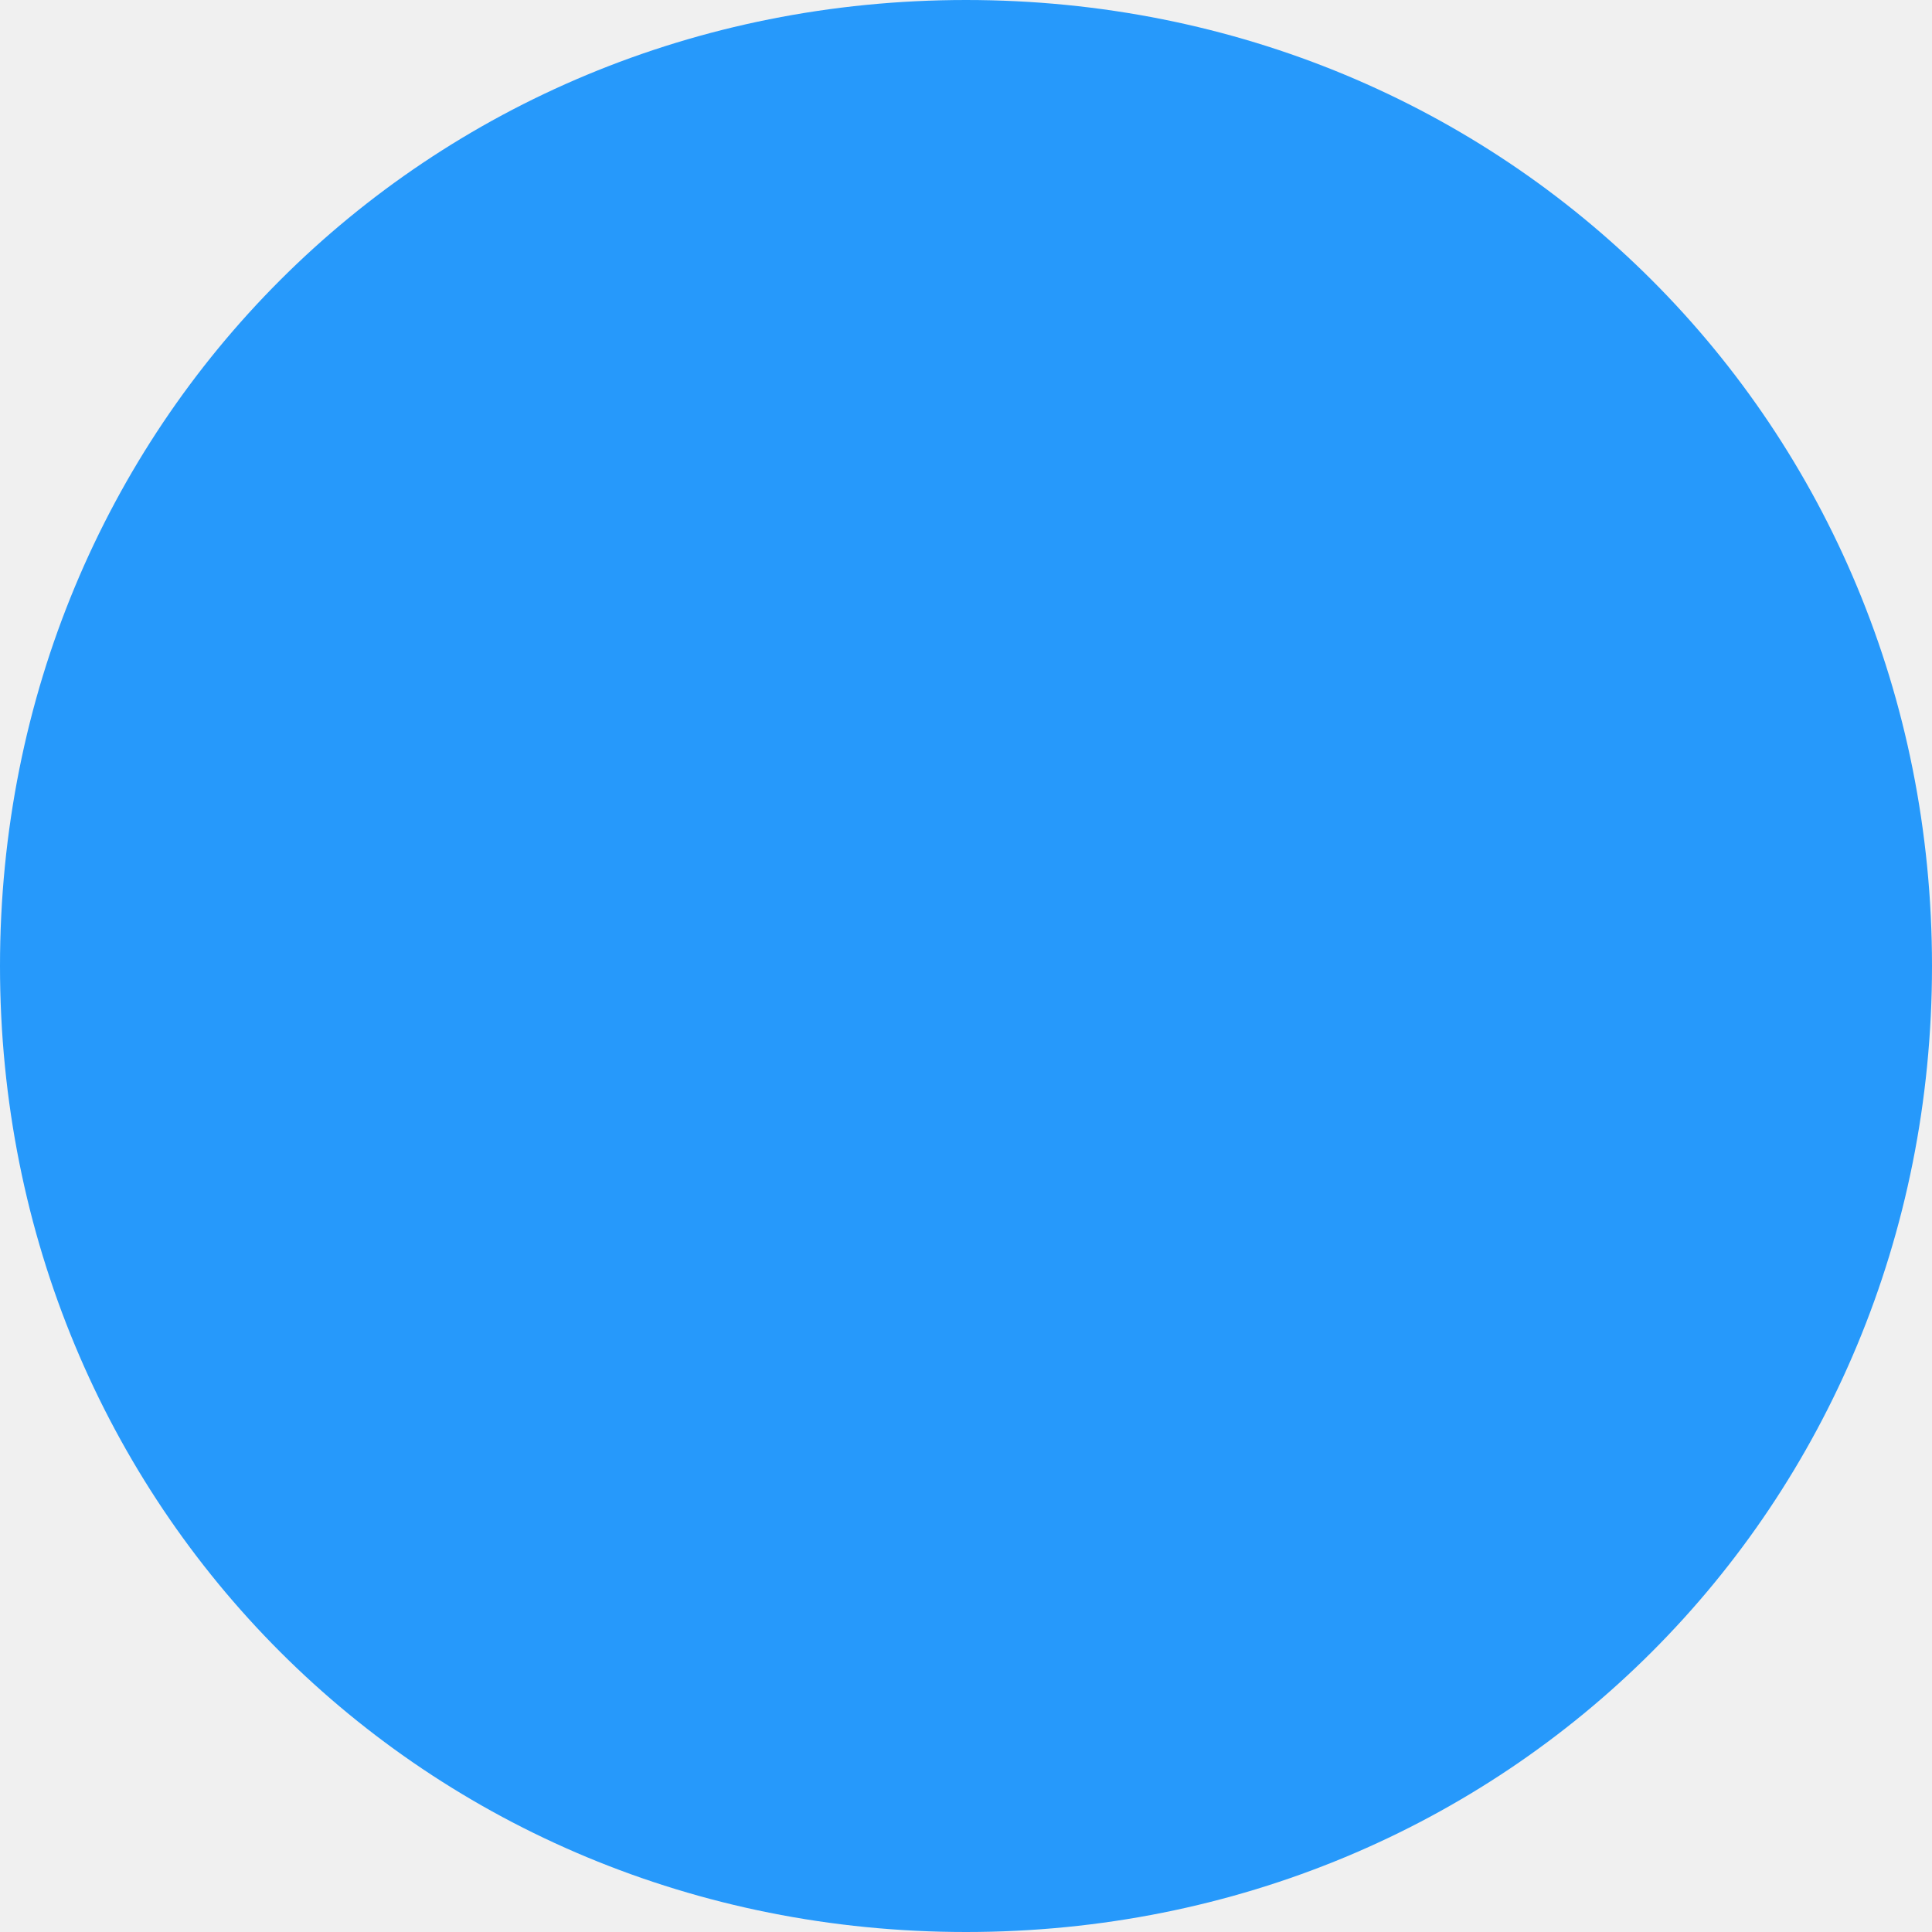
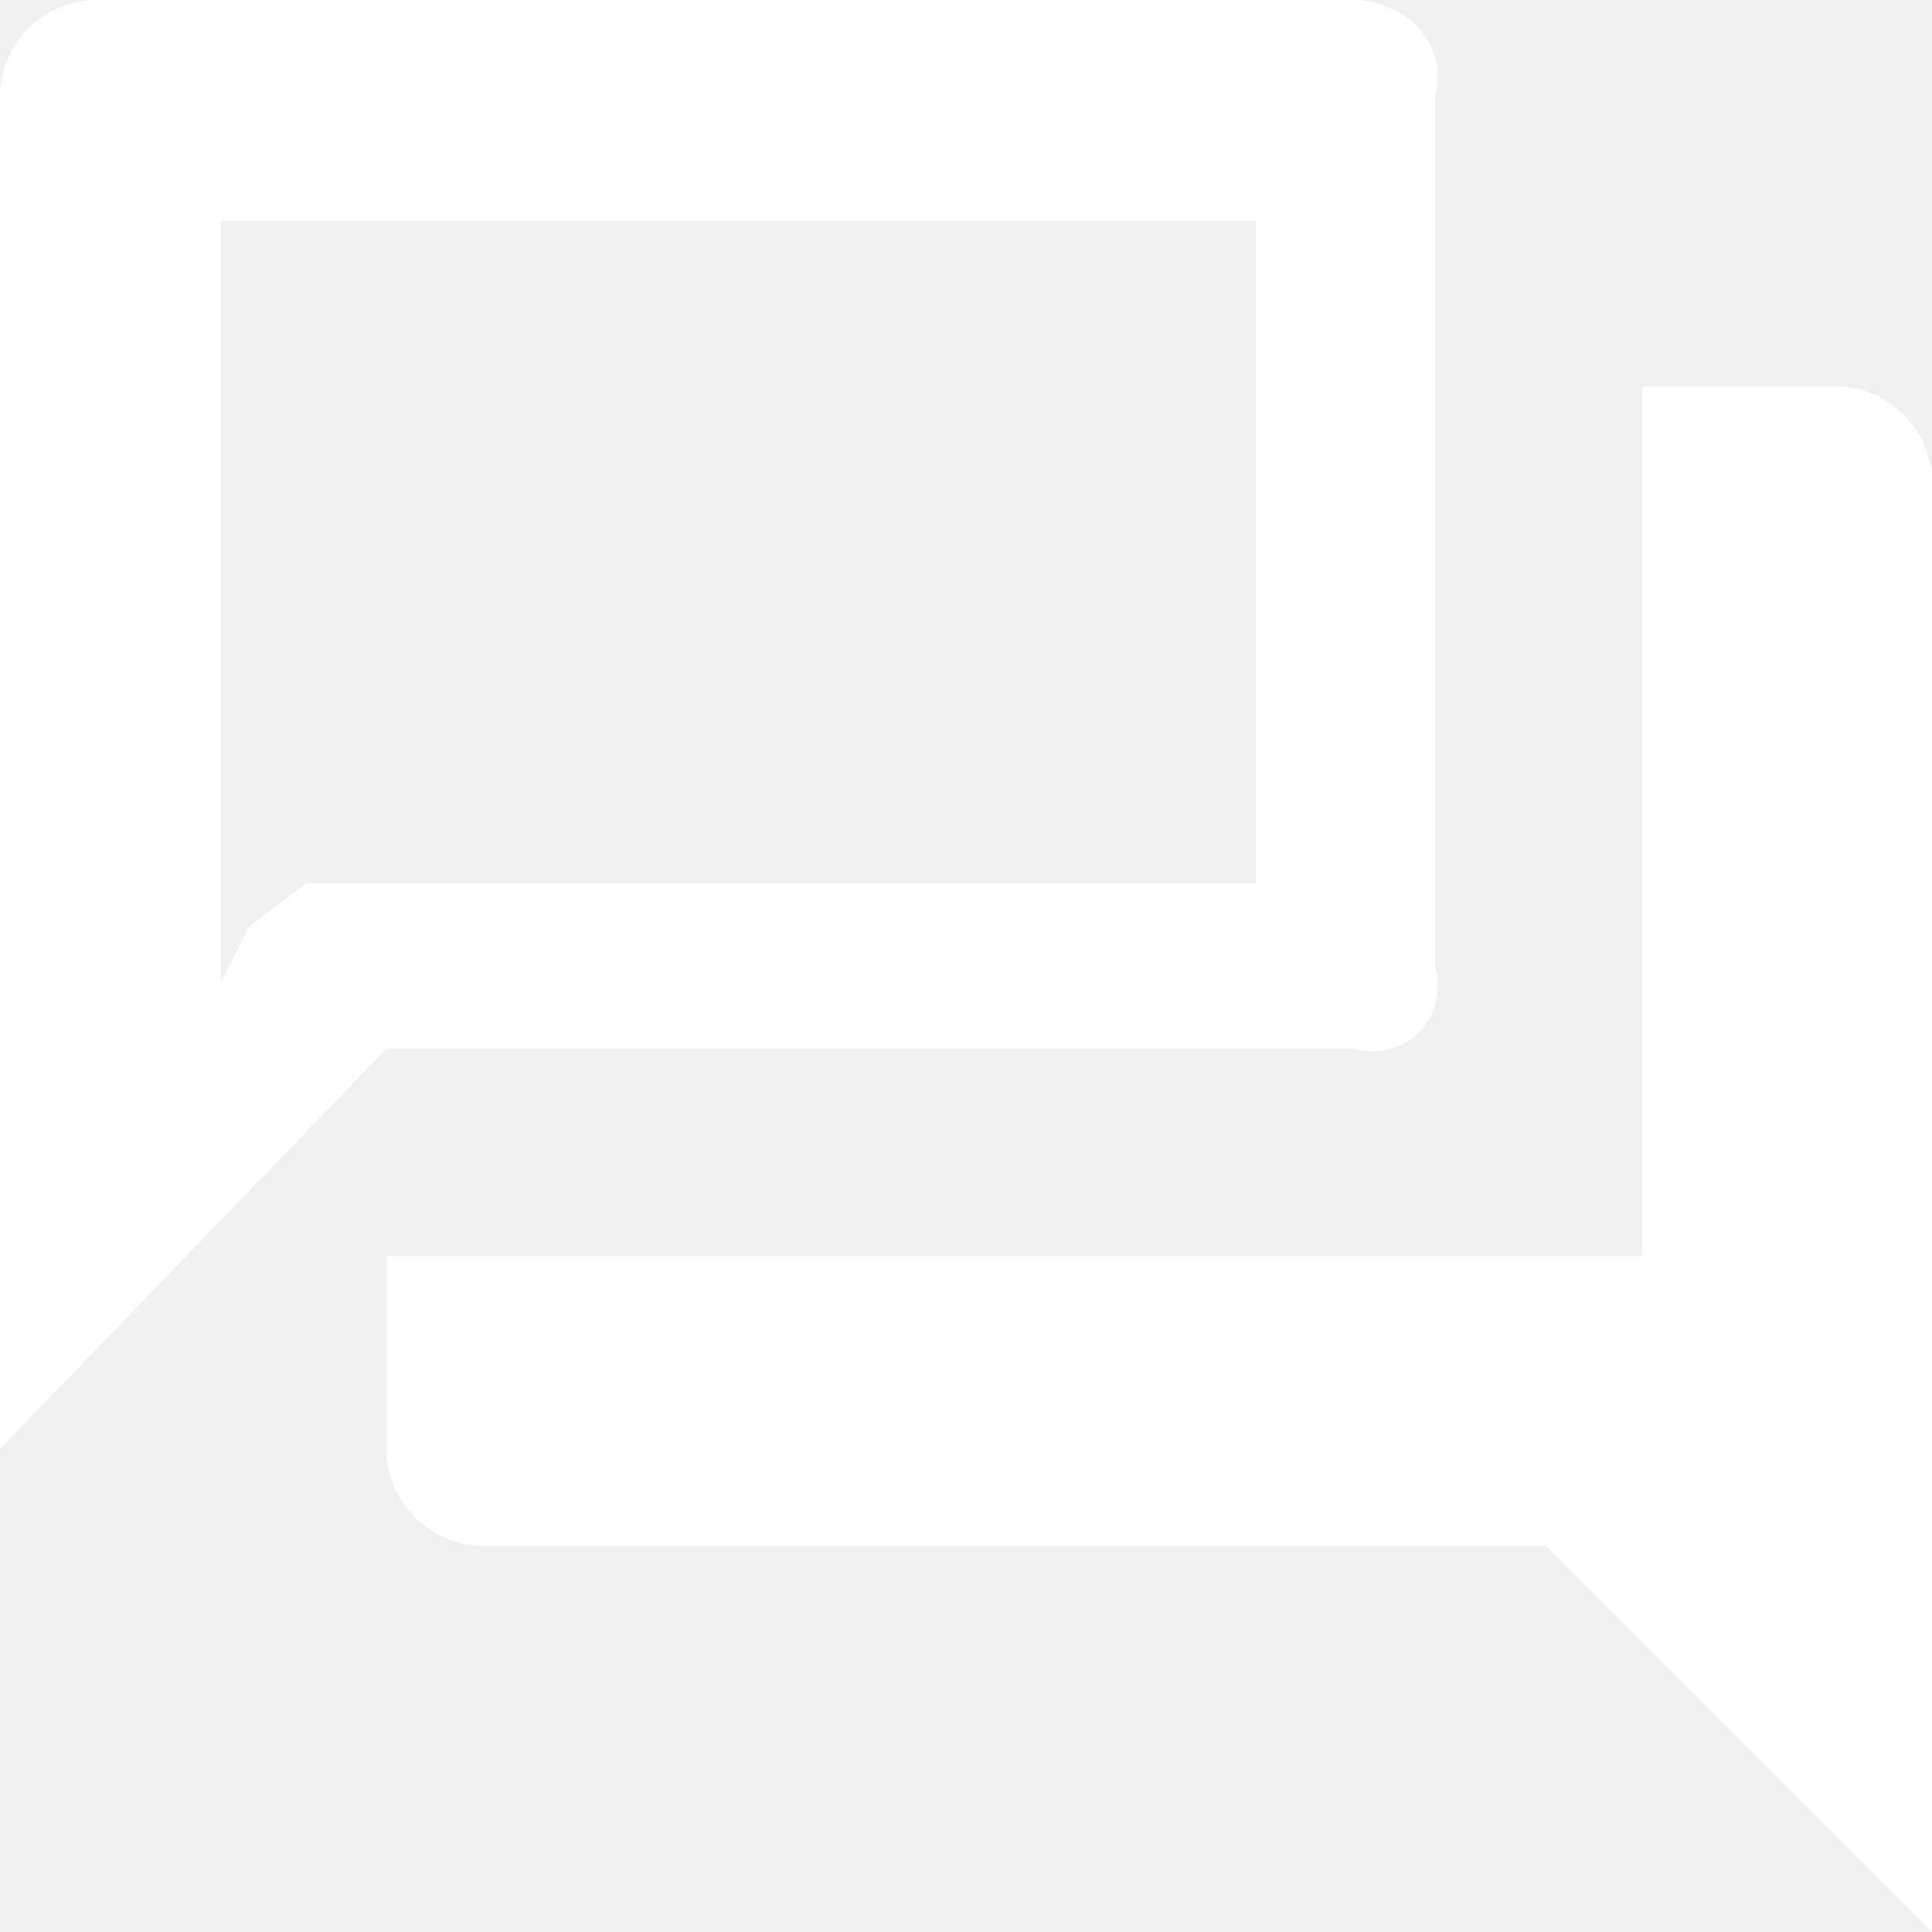
- <svg xmlns="http://www.w3.org/2000/svg" version="1.1" width="110px" height="110px">
-   <g transform="matrix(1 0 0 1 -216 -263 )">
-     <path d="M 271 263  C 301.8 263  326 287.2  326 318  C 326 348.8  301.8 373  271 373  C 240.2 373  216 348.8  216 318  C 216 287.2  240.2 263  271 263  Z " fill-rule="nonzero" fill="#2699fb" stroke="none" />
+ <svg xmlns="http://www.w3.org/2000/svg" version="1.1" width="35px" height="35px">
+   <g transform="matrix(1 0 0 1 -253 -287 )">
+     <path d="M 4 4  L 22.75 4  L 22.75 16  L 5.548 16  L 4.515 16.782  L 4 17.797  L 4 4  Z M 26 1.75  C 26.25 0.787  25.462 0  24.5 0  L 1.75 0  C 0.787 0  0 0.787  0 1.75  L 0 26.25  L 7 19  L 24.5 19  C 25.462 19.25  26.25 18.462  26 17.5  L 26 1.75  Z M 35 8.75  C 35 7.787  34.212 7  33.25 7  L 29.75 7  L 29.75 22.75  L 7 22.75  L 7 26.25  C 7 27.212  7.787 28  8.75 28  L 28 28  L 35 35  L 35 8.75  Z " fill-rule="nonzero" fill="#ffffff" stroke="none" transform="matrix(1 0 0 1 253 287 )" />
  </g>
</svg>
